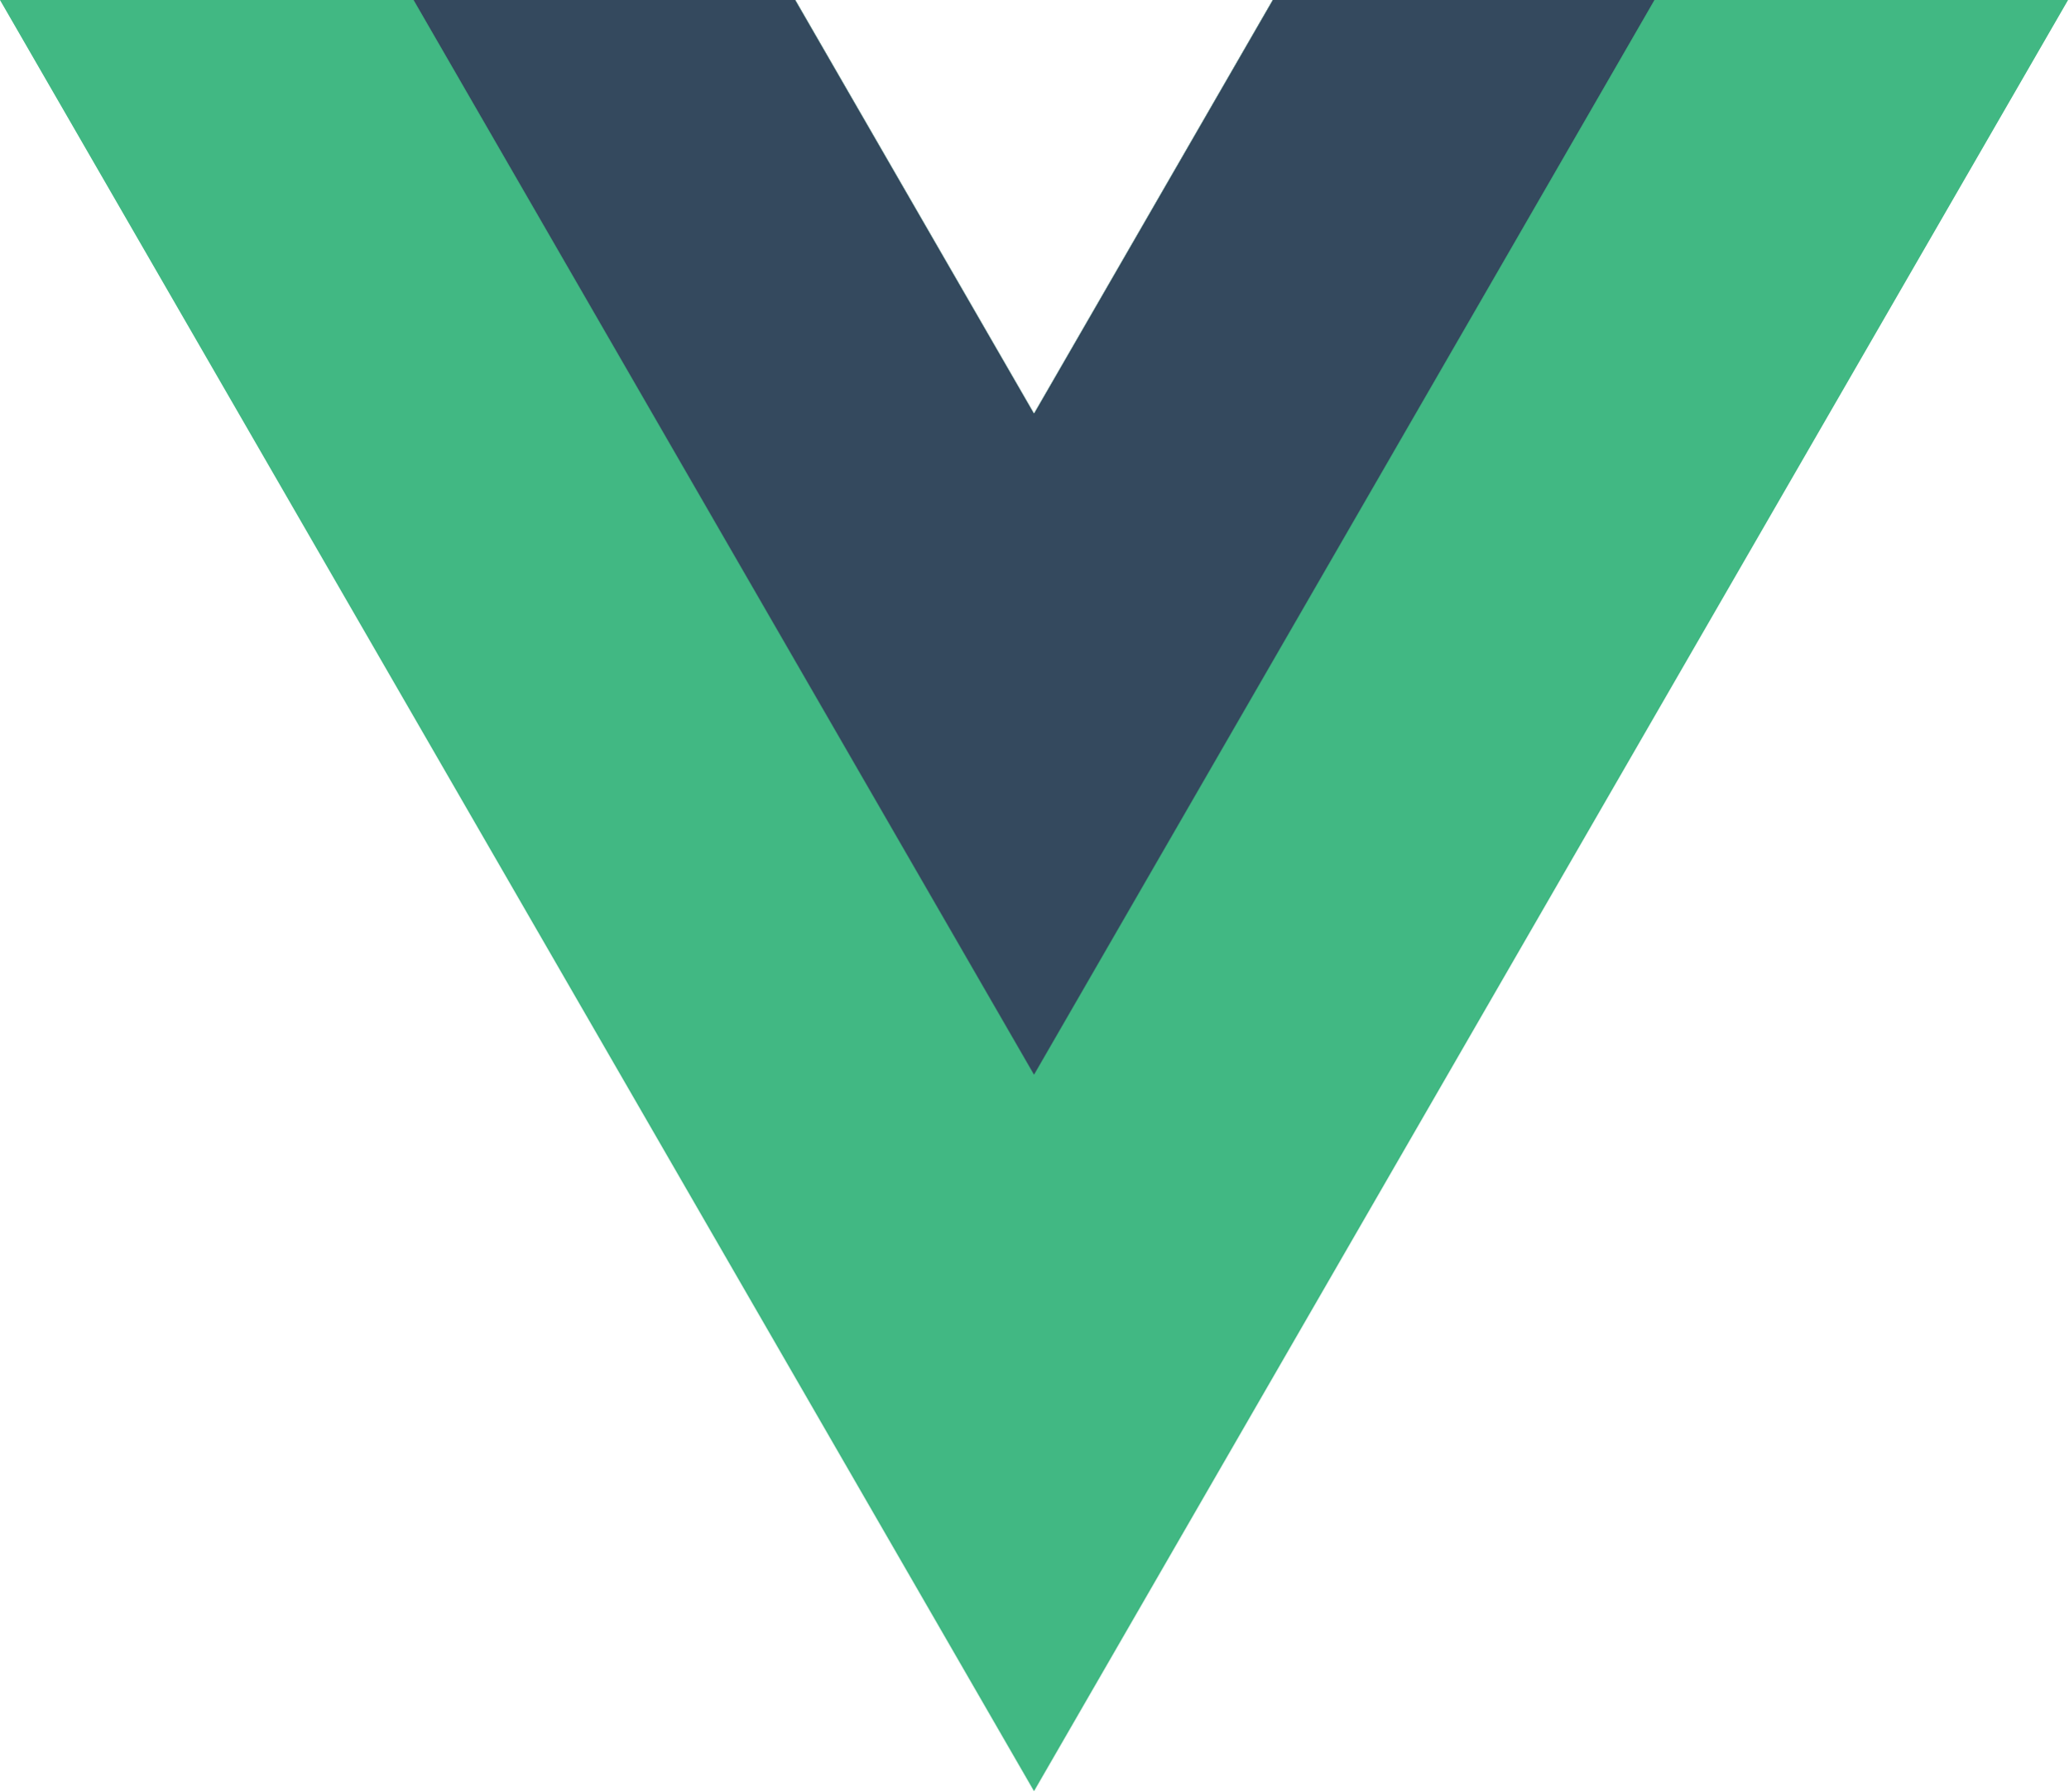
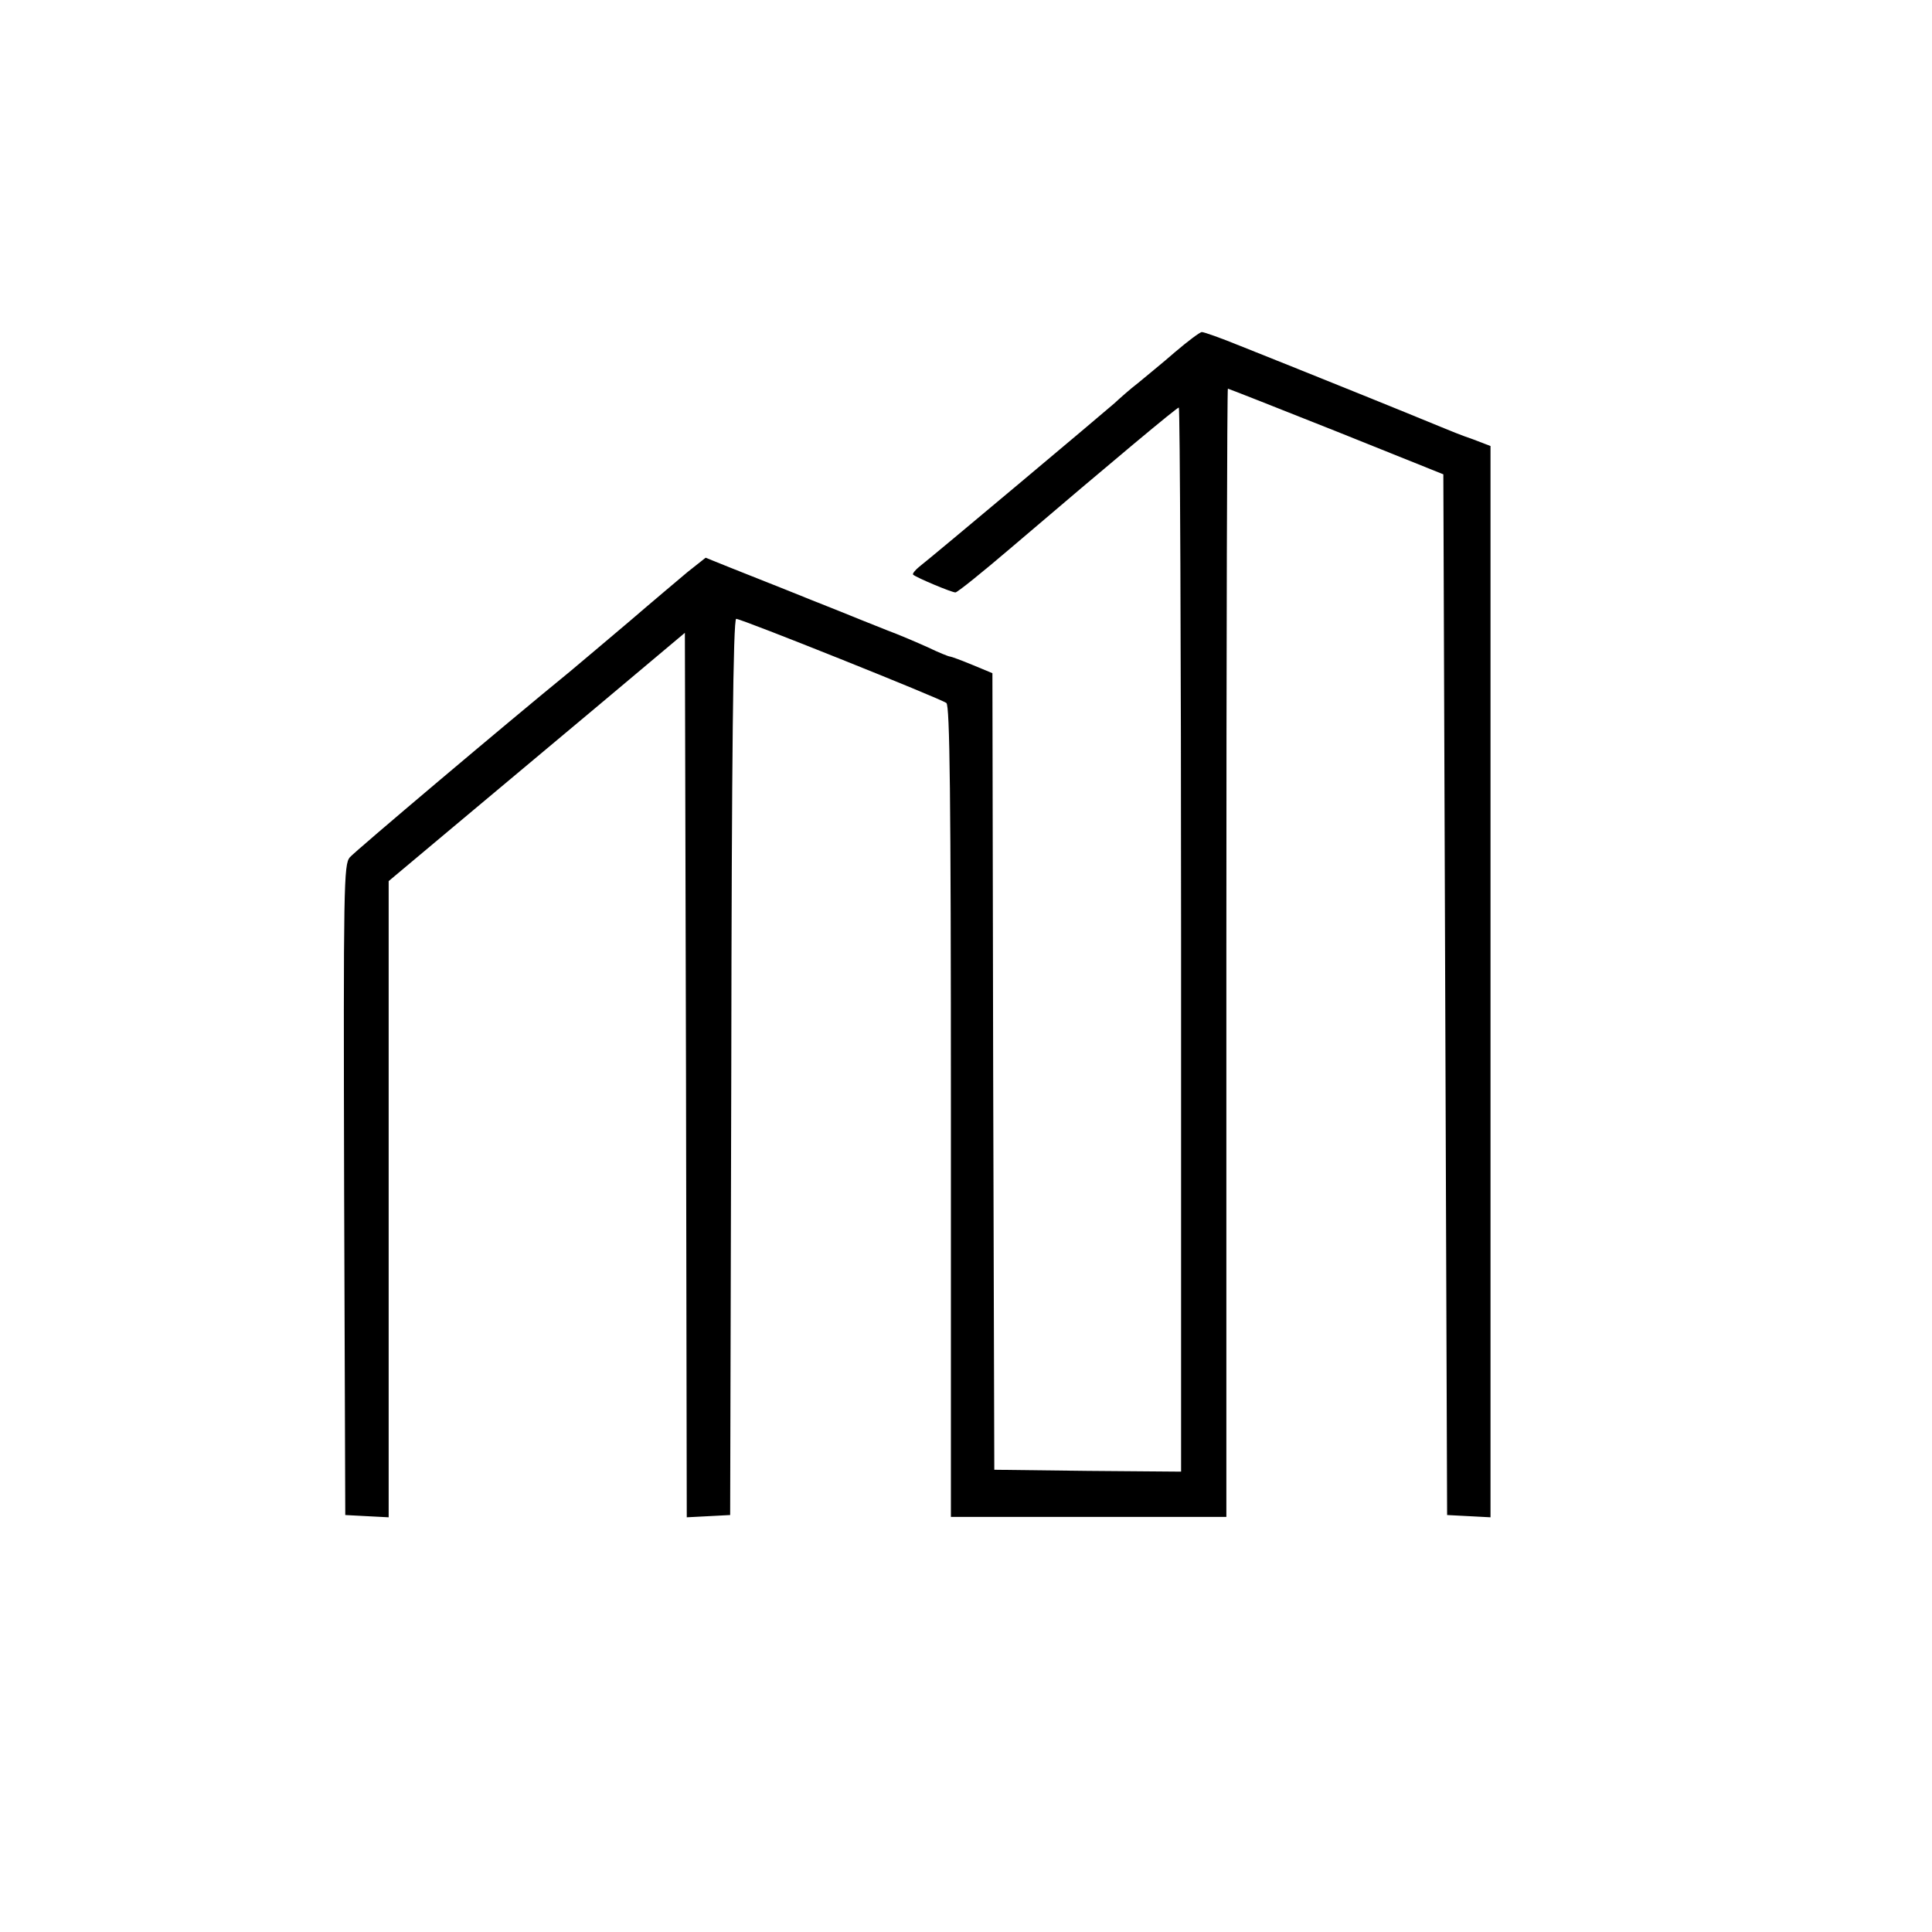
- <svg xmlns="http://www.w3.org/2000/svg" viewBox="0 0 261.76 226.69">
-   <path d="M161.096.001l-30.225 52.351L100.647.001H-.005l130.877 226.688L261.749.001z" fill="#41b883" />
-   <path d="M161.096.001l-30.225 52.351L100.647.001H52.346l78.526 136.01L209.398.001z" fill="#34495e" />
+ <svg xmlns="http://www.w3.org/2000/svg" version="1.0" width="512pt" height="512pt" viewBox="0 0 512 512" preserveAspectRatio="xMidYMid meet">
+   <g transform="translate(0,512) scale(0.1,-0.1)" fill="#000000" stroke="none">
+     <path d="M3114 4187 c-33 -29 -78 -65 -98 -82 -21 -16 -49 -41 -63 -54 -26 -23 -476 -401 -517 -433 -11 -9 -19 -19 -16 -21 9 -8 102 -47 112 -47 5 0 71 53 147 118 279 238 440 372 445 372 3 0 6 -635 6 -1410 l0 -1410 -247 2 -248 3 -3 1056 -2 1055 -53 22 c-29 12 -56 22 -59 22 -4 0 -31 11 -60 25 -29 13 -78 34 -108 45 -30 12 -88 35 -127 51 -40 16 -106 42 -145 58 -40 16 -103 41 -141 56 l-67 27 -48 -38 c-26 -22 -94 -79 -152 -129 -58 -49 -130 -110 -160 -135 -168 -137 -568 -475 -583 -492 -16 -19 -17 -72 -15 -882 l3 -861 57 -3 58 -3 0 843 0 843 167 140 c92 77 269 225 393 329 l225 189 3 -1172 2 -1172 58 3 57 3 3 1188 c1 815 5 1187 13 1187 14 0 541 -211 557 -223 9 -7 12 -236 12 -1083 l0 -1074 365 0 365 0 0 1495 c0 822 2 1495 4 1495 2 0 131 -51 287 -113 l284 -114 5 -1379 5 -1379 58 -3 57 -3 0 1420 0 1419 -47 18 c-27 9 -64 24 -83 32 -114 47 -315 128 -375 152 -38 15 -110 44 -160 64 -49 20 -94 36 -100 36 -5 0 -37 -24 -71 -53z" />
+   </g>
</svg>
